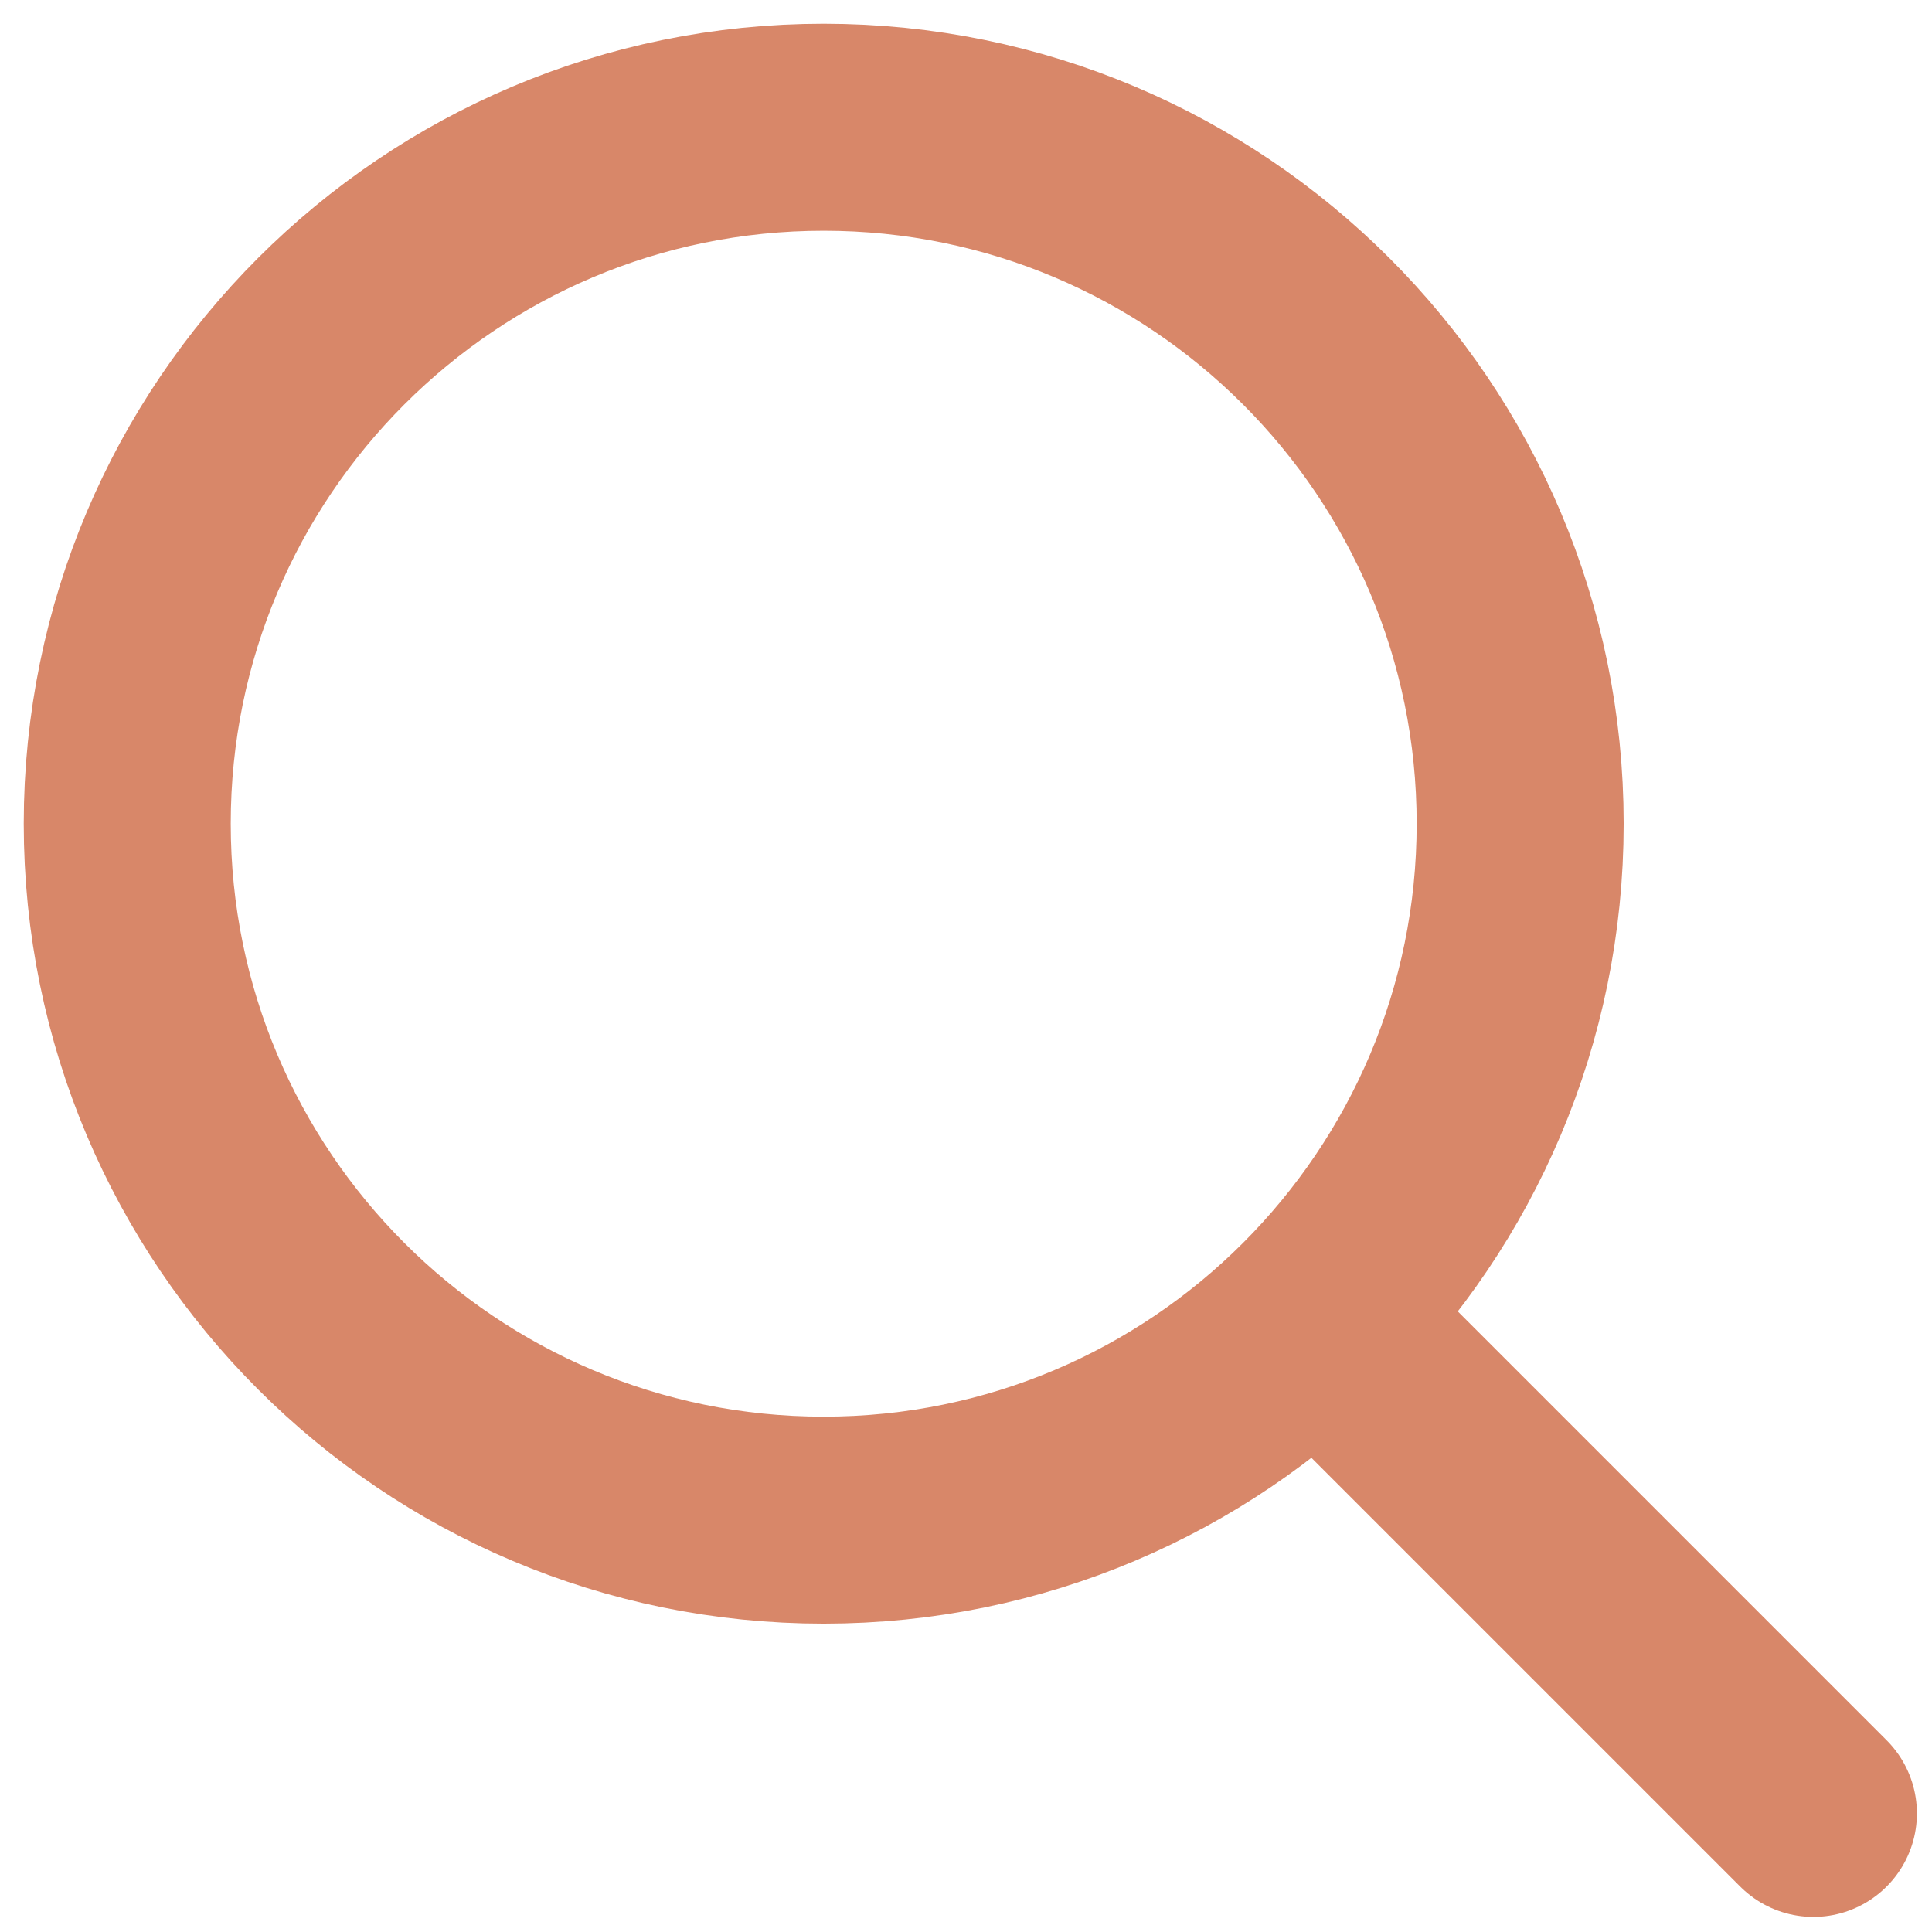
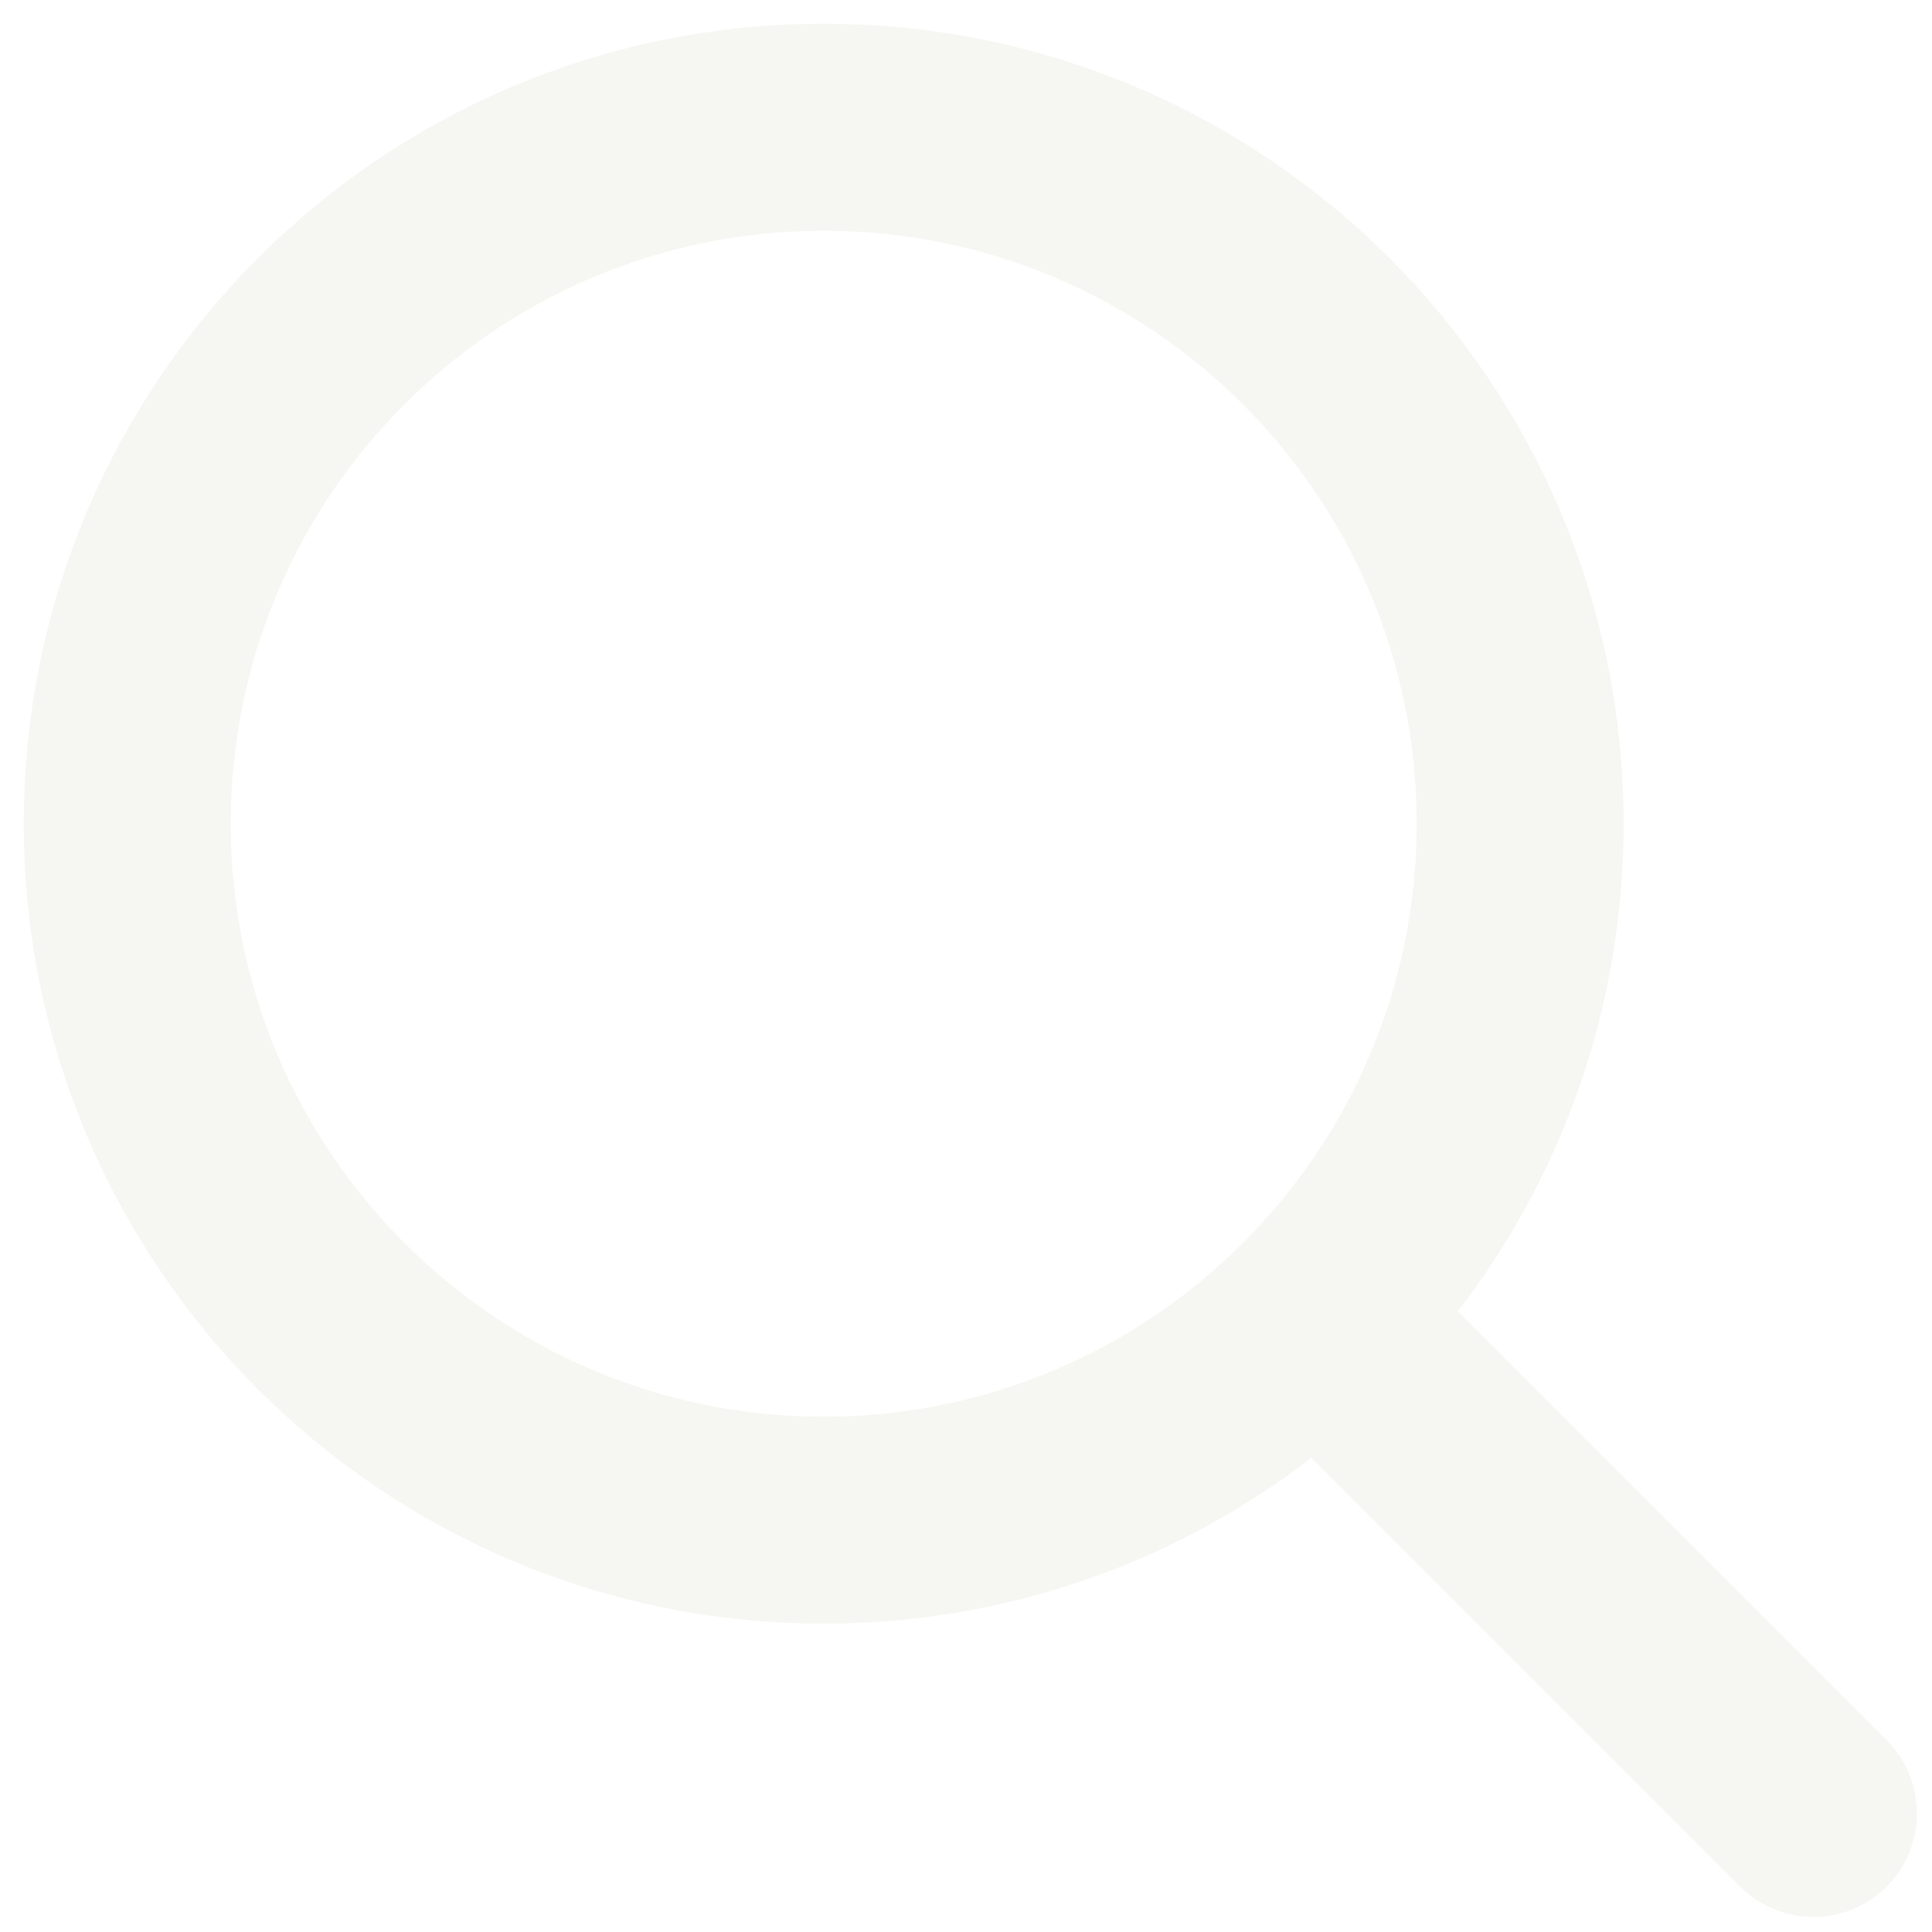
<svg xmlns="http://www.w3.org/2000/svg" width="42" height="42" viewBox="0 0 42 42" fill="none">
-   <path d="M29.859 29.859L39.422 39.422" stroke="#D88769" stroke-width="4.5" stroke-linecap="round" stroke-linejoin="round" />
-   <path d="M17.906 33.047C26.268 33.047 33.047 26.268 33.047 17.906C33.047 9.544 26.268 2.766 17.906 2.766C9.544 2.766 2.766 9.544 2.766 17.906C2.766 26.268 9.544 33.047 17.906 33.047Z" stroke="#D88769" stroke-width="4.5" stroke-linecap="round" stroke-linejoin="round" />
+   <path d="M29.859 29.859L39.422 39.422" stroke="#f6f6f2" stroke-width="4.5" stroke-linecap="round" stroke-linejoin="round" />
+   <path d="M17.906 33.047C26.268 33.047 33.047 26.268 33.047 17.906C33.047 9.544 26.268 2.766 17.906 2.766C9.544 2.766 2.766 9.544 2.766 17.906C2.766 26.268 9.544 33.047 17.906 33.047Z" stroke="#f6f6f2" stroke-width="4.5" stroke-linecap="round" stroke-linejoin="round" />
</svg>
